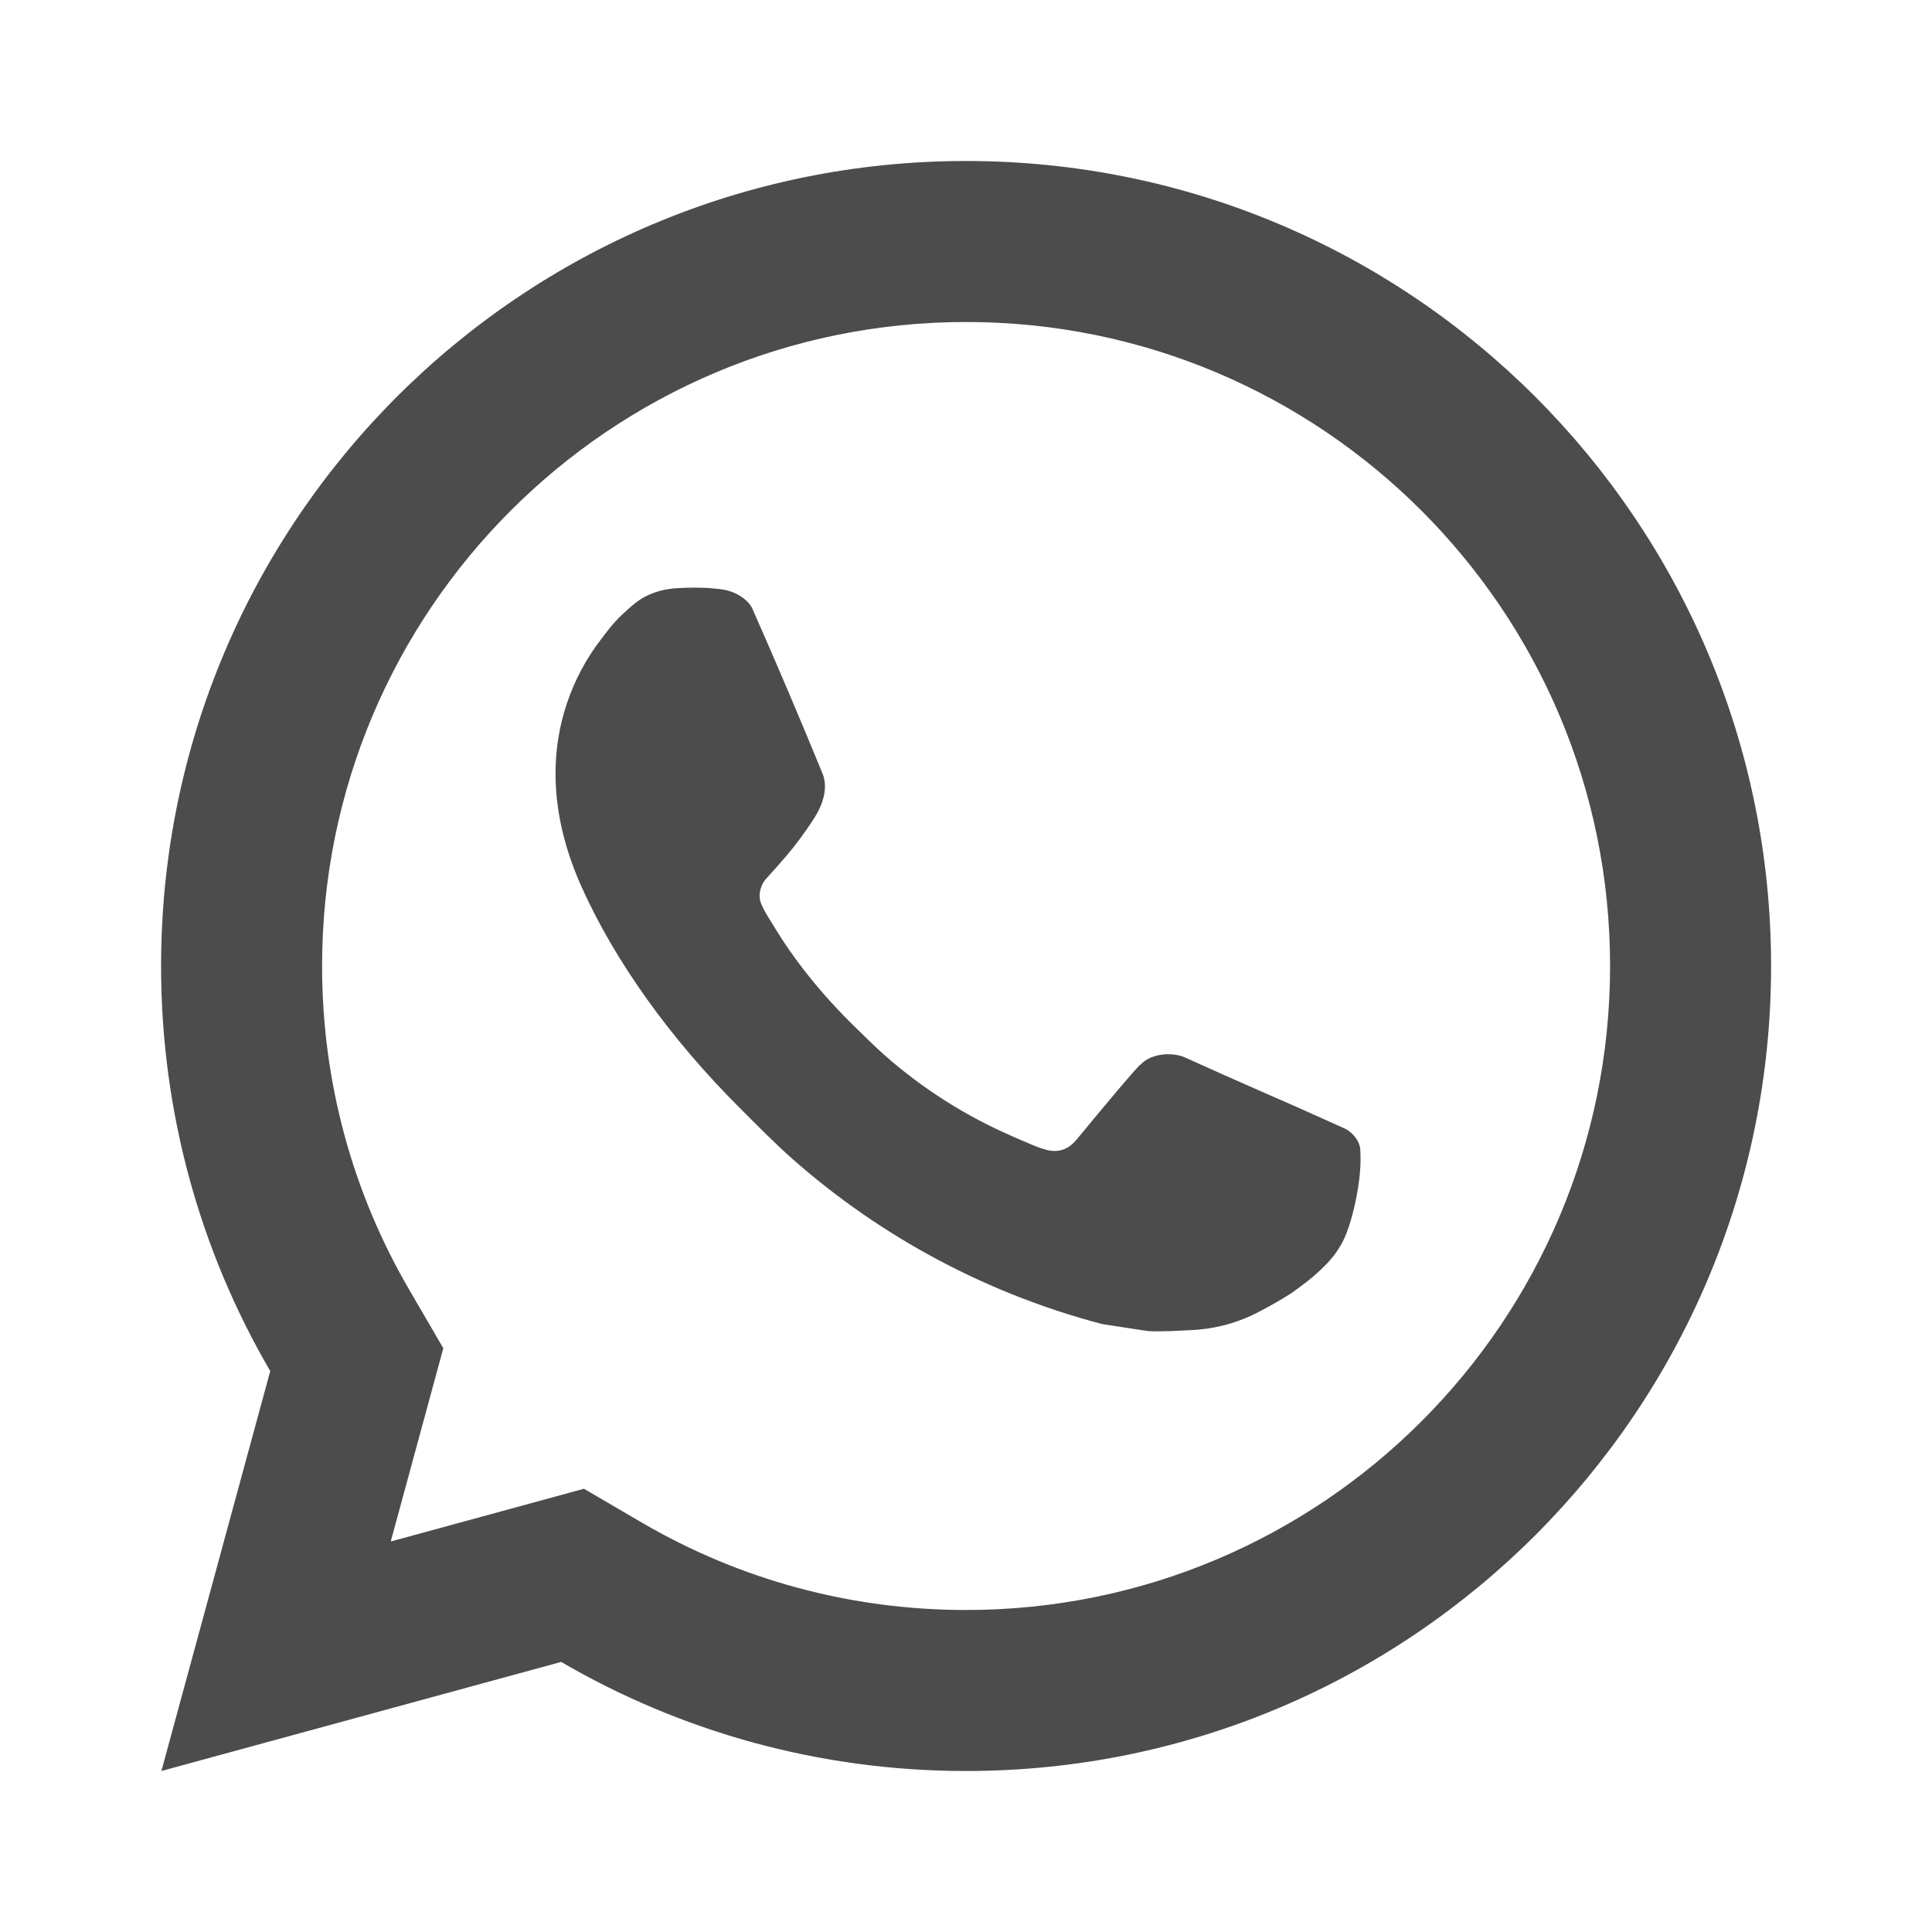
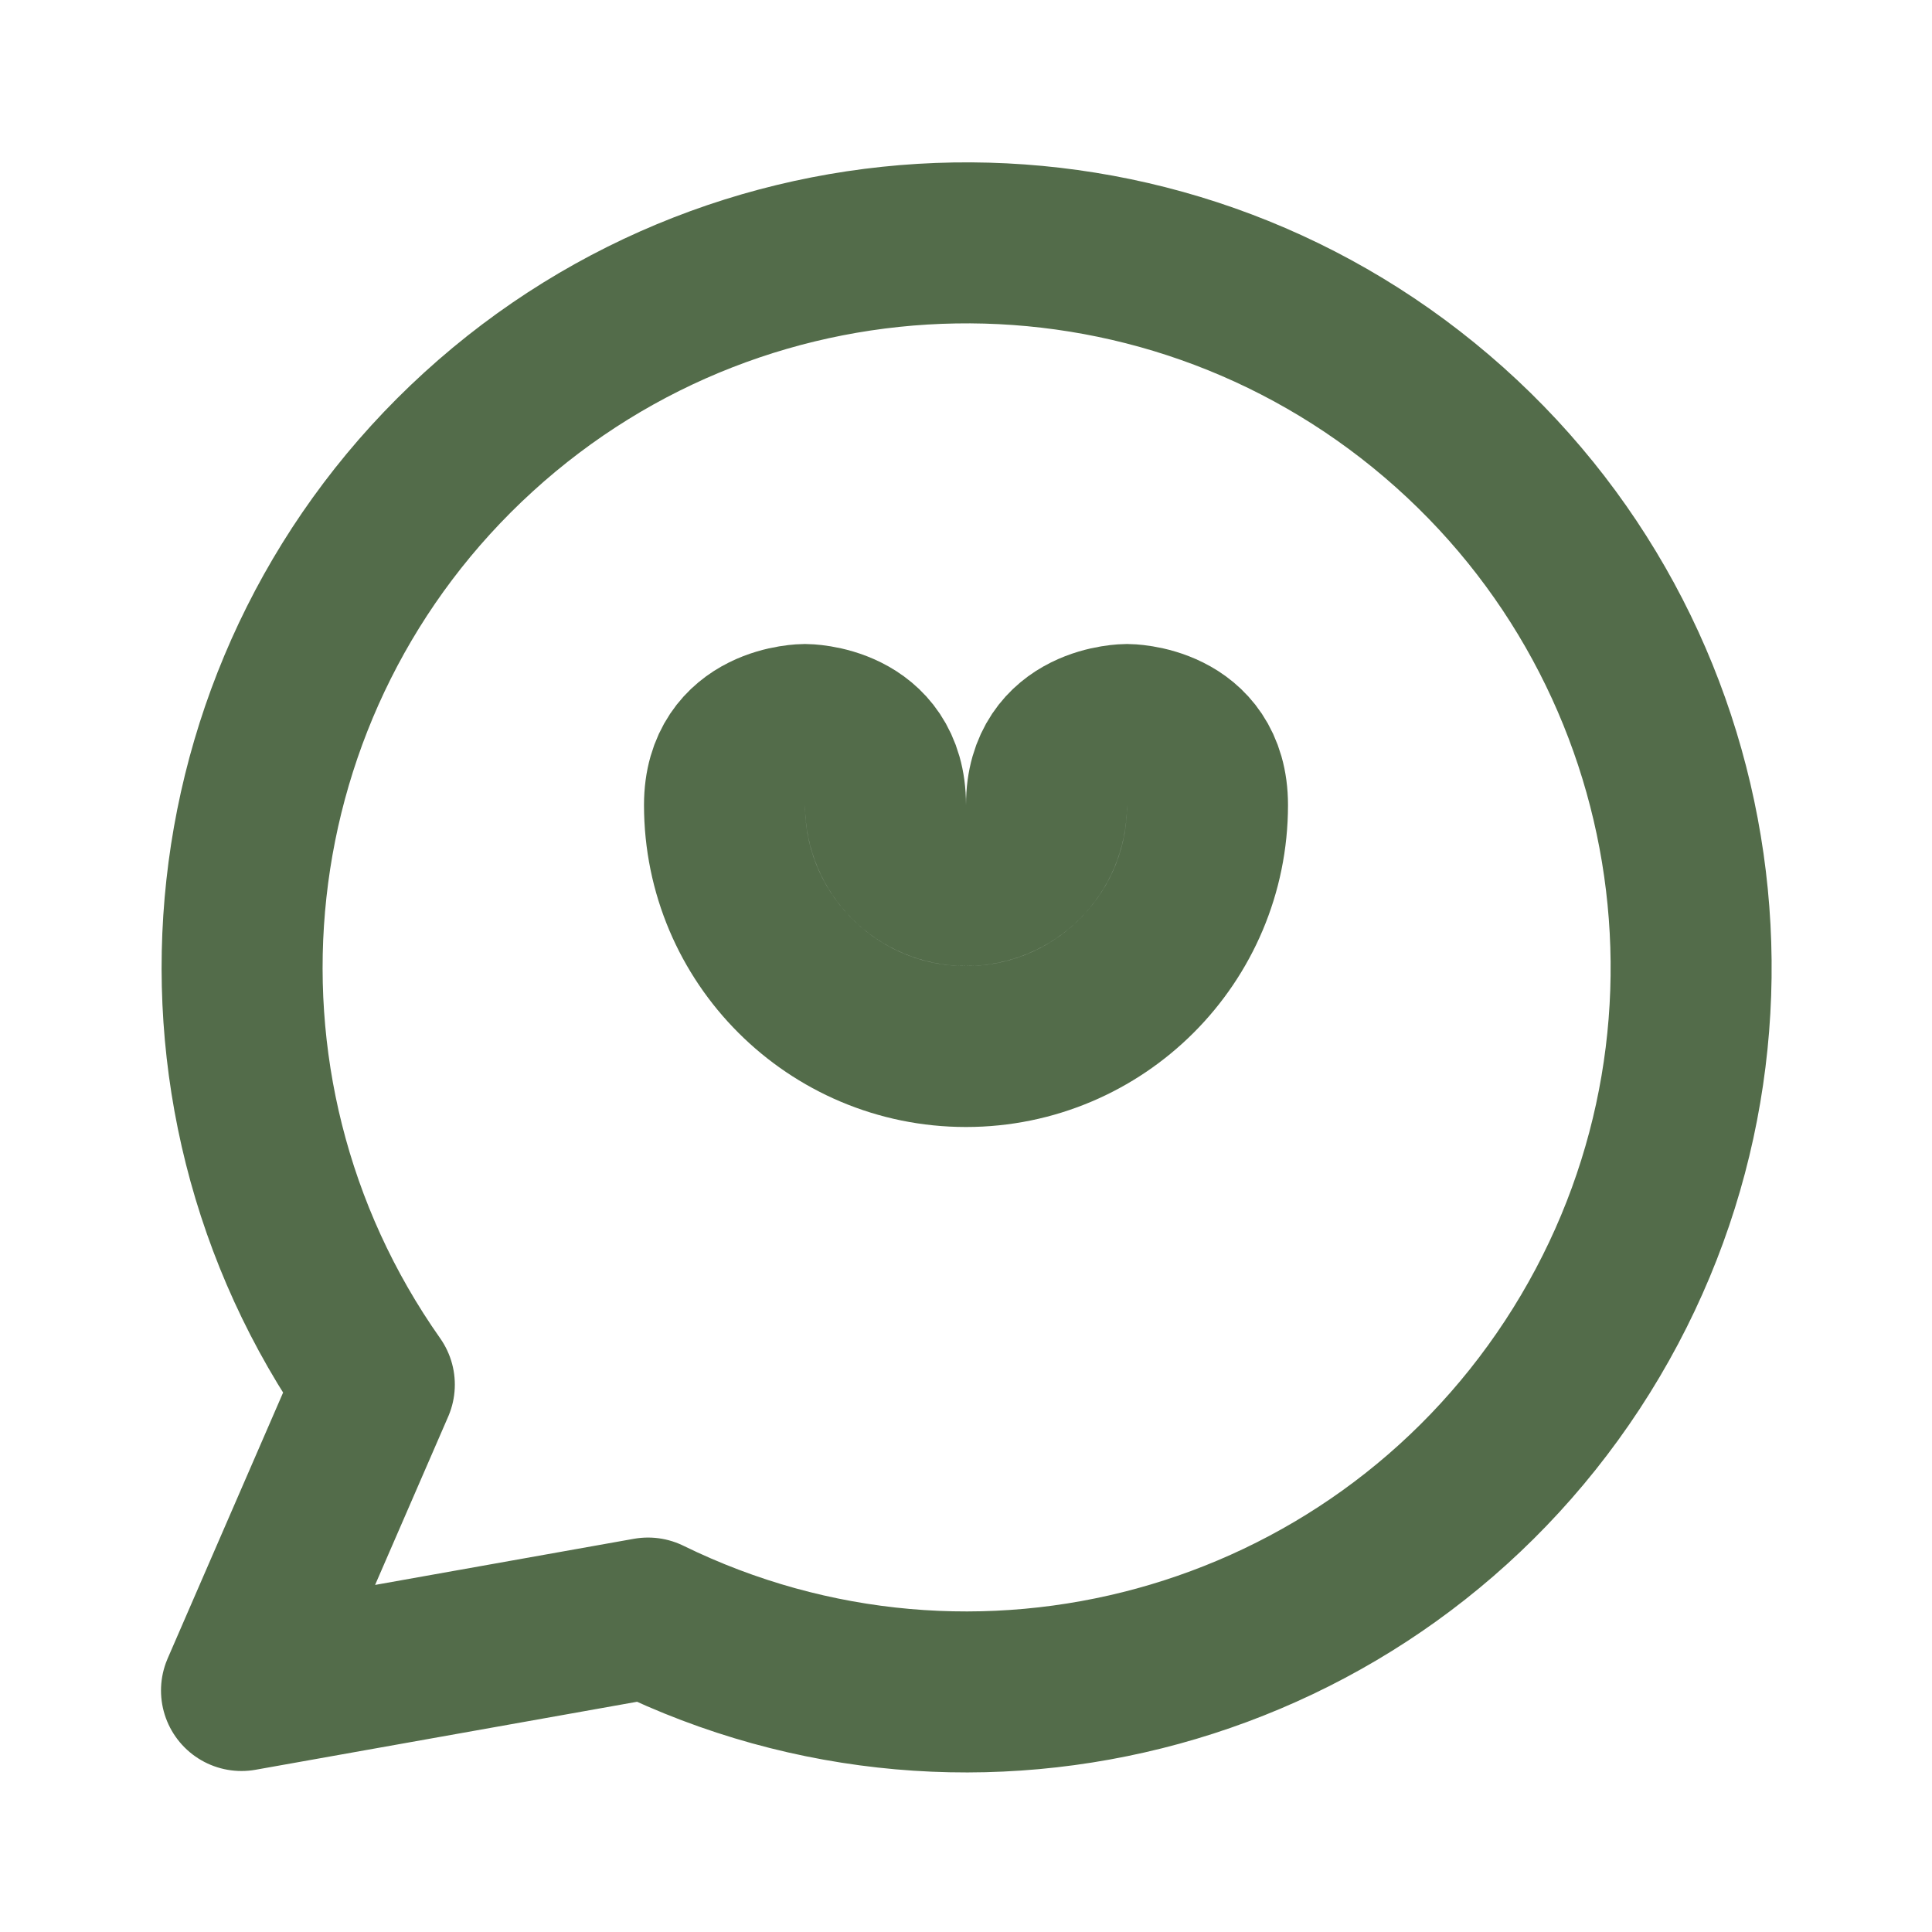
- <svg xmlns="http://www.w3.org/2000/svg" viewBox="0 0 24 24" fill="rgba(0,0,0,0.7)">
-   <path d="M7.254 18.494L7.978 18.917C9.189 19.623 10.565 20 12.001 20C16.419 20 20.001 16.418 20.001 12C20.001 7.582 16.419 4 12.001 4C7.583 4 4.001 7.582 4.001 12C4.001 13.436 4.378 14.813 5.085 16.024L5.507 16.748L4.854 19.149L7.254 18.494ZM2.005 22L3.357 17.032C2.495 15.554 2.001 13.835 2.001 12C2.001 6.477 6.478 2 12.001 2C17.524 2 22.001 6.477 22.001 12C22.001 17.523 17.524 22 12.001 22C10.167 22 8.449 21.506 6.971 20.645L2.005 22ZM8.392 7.308C8.526 7.299 8.661 7.297 8.795 7.304C8.849 7.308 8.903 7.314 8.957 7.32C9.116 7.338 9.291 7.435 9.35 7.569C9.648 8.245 9.938 8.926 10.218 9.61C10.28 9.761 10.243 9.956 10.125 10.146C10.065 10.243 9.971 10.379 9.862 10.518C9.749 10.663 9.506 10.929 9.506 10.929C9.506 10.929 9.407 11.047 9.445 11.194C9.459 11.25 9.505 11.331 9.547 11.399C9.57 11.437 9.592 11.47 9.606 11.494C9.862 11.921 10.206 12.354 10.626 12.762C10.746 12.878 10.863 12.997 10.989 13.108C11.457 13.521 11.987 13.858 12.559 14.108L12.564 14.111C12.649 14.147 12.692 14.167 12.816 14.219C12.878 14.246 12.942 14.268 13.007 14.286C13.031 14.292 13.055 14.296 13.08 14.297C13.242 14.307 13.335 14.203 13.375 14.155C14.098 13.279 14.165 13.222 14.17 13.222V13.224C14.265 13.124 14.414 13.089 14.548 13.097C14.608 13.101 14.669 13.112 14.725 13.138C15.256 13.38 16.126 13.759 16.126 13.759L16.707 14.02C16.805 14.067 16.894 14.178 16.898 14.285C16.901 14.352 16.908 14.46 16.884 14.658C16.852 14.917 16.774 15.228 16.696 15.391C16.641 15.506 16.569 15.607 16.487 15.693C16.374 15.81 16.291 15.881 16.156 15.981C16.074 16.043 16.031 16.071 16.031 16.071C15.892 16.159 15.814 16.203 15.648 16.291C15.391 16.428 15.107 16.507 14.815 16.522C14.63 16.531 14.444 16.545 14.259 16.535C14.251 16.534 13.691 16.448 13.691 16.448C12.269 16.074 10.954 15.374 9.85 14.402C9.625 14.203 9.415 13.989 9.202 13.776C8.313 12.891 7.64 11.936 7.232 11.034C7.03 10.588 6.903 10.112 6.901 9.621C6.897 9.014 7.096 8.423 7.466 7.942C7.539 7.847 7.608 7.749 7.727 7.636C7.853 7.517 7.934 7.452 8.021 7.408C8.136 7.349 8.263 7.317 8.392 7.308Z" />
+ <svg xmlns="http://www.w3.org/2000/svg" width="40" height="40" viewBox="0 0 24 24" fill="none" stroke="#536C4A" stroke-width="2" stroke-linecap="round" stroke-linejoin="round">
+   <path d="M3 21l1.65-3.8a9 9 0 1 1 3.4 2.9z" />
+   <path d="M9 10a3 3 0 0 0 6 0c0-1-1-1-1-1s-1 0-1 1a1 1 0 0 1-2 0c0-1-1-1-1-1s-1 0-1 1z" />
</svg>
